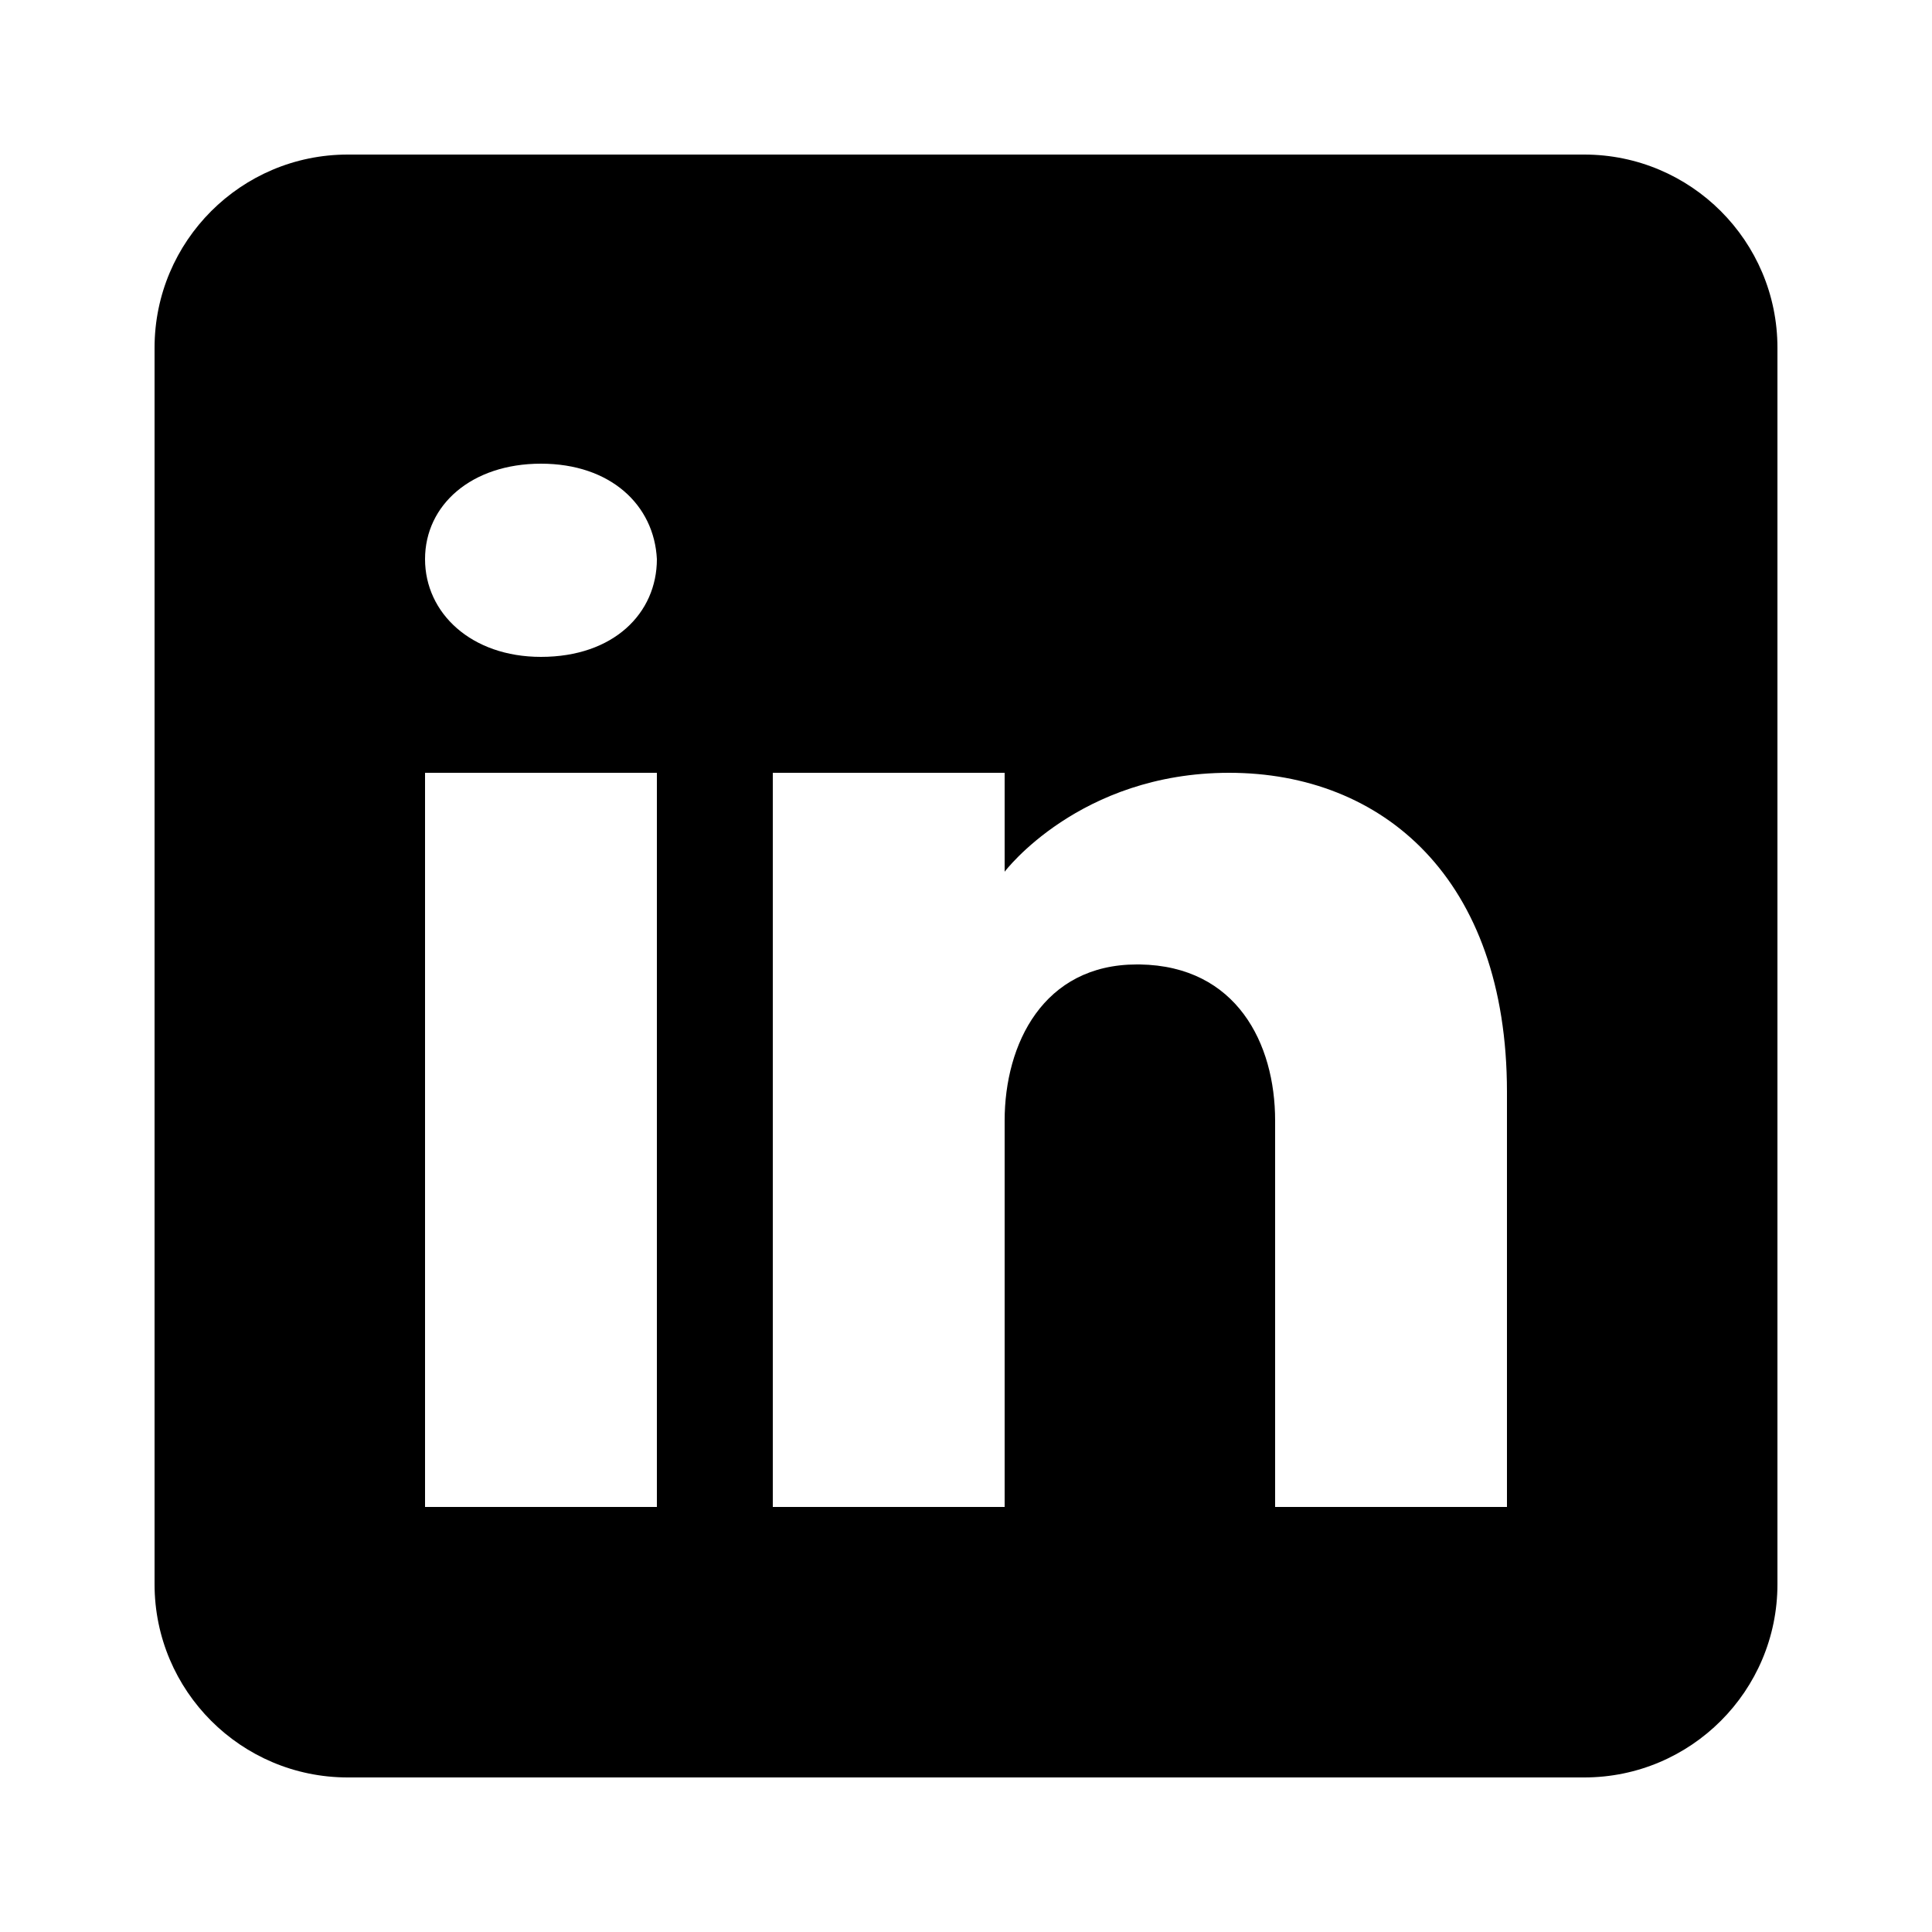
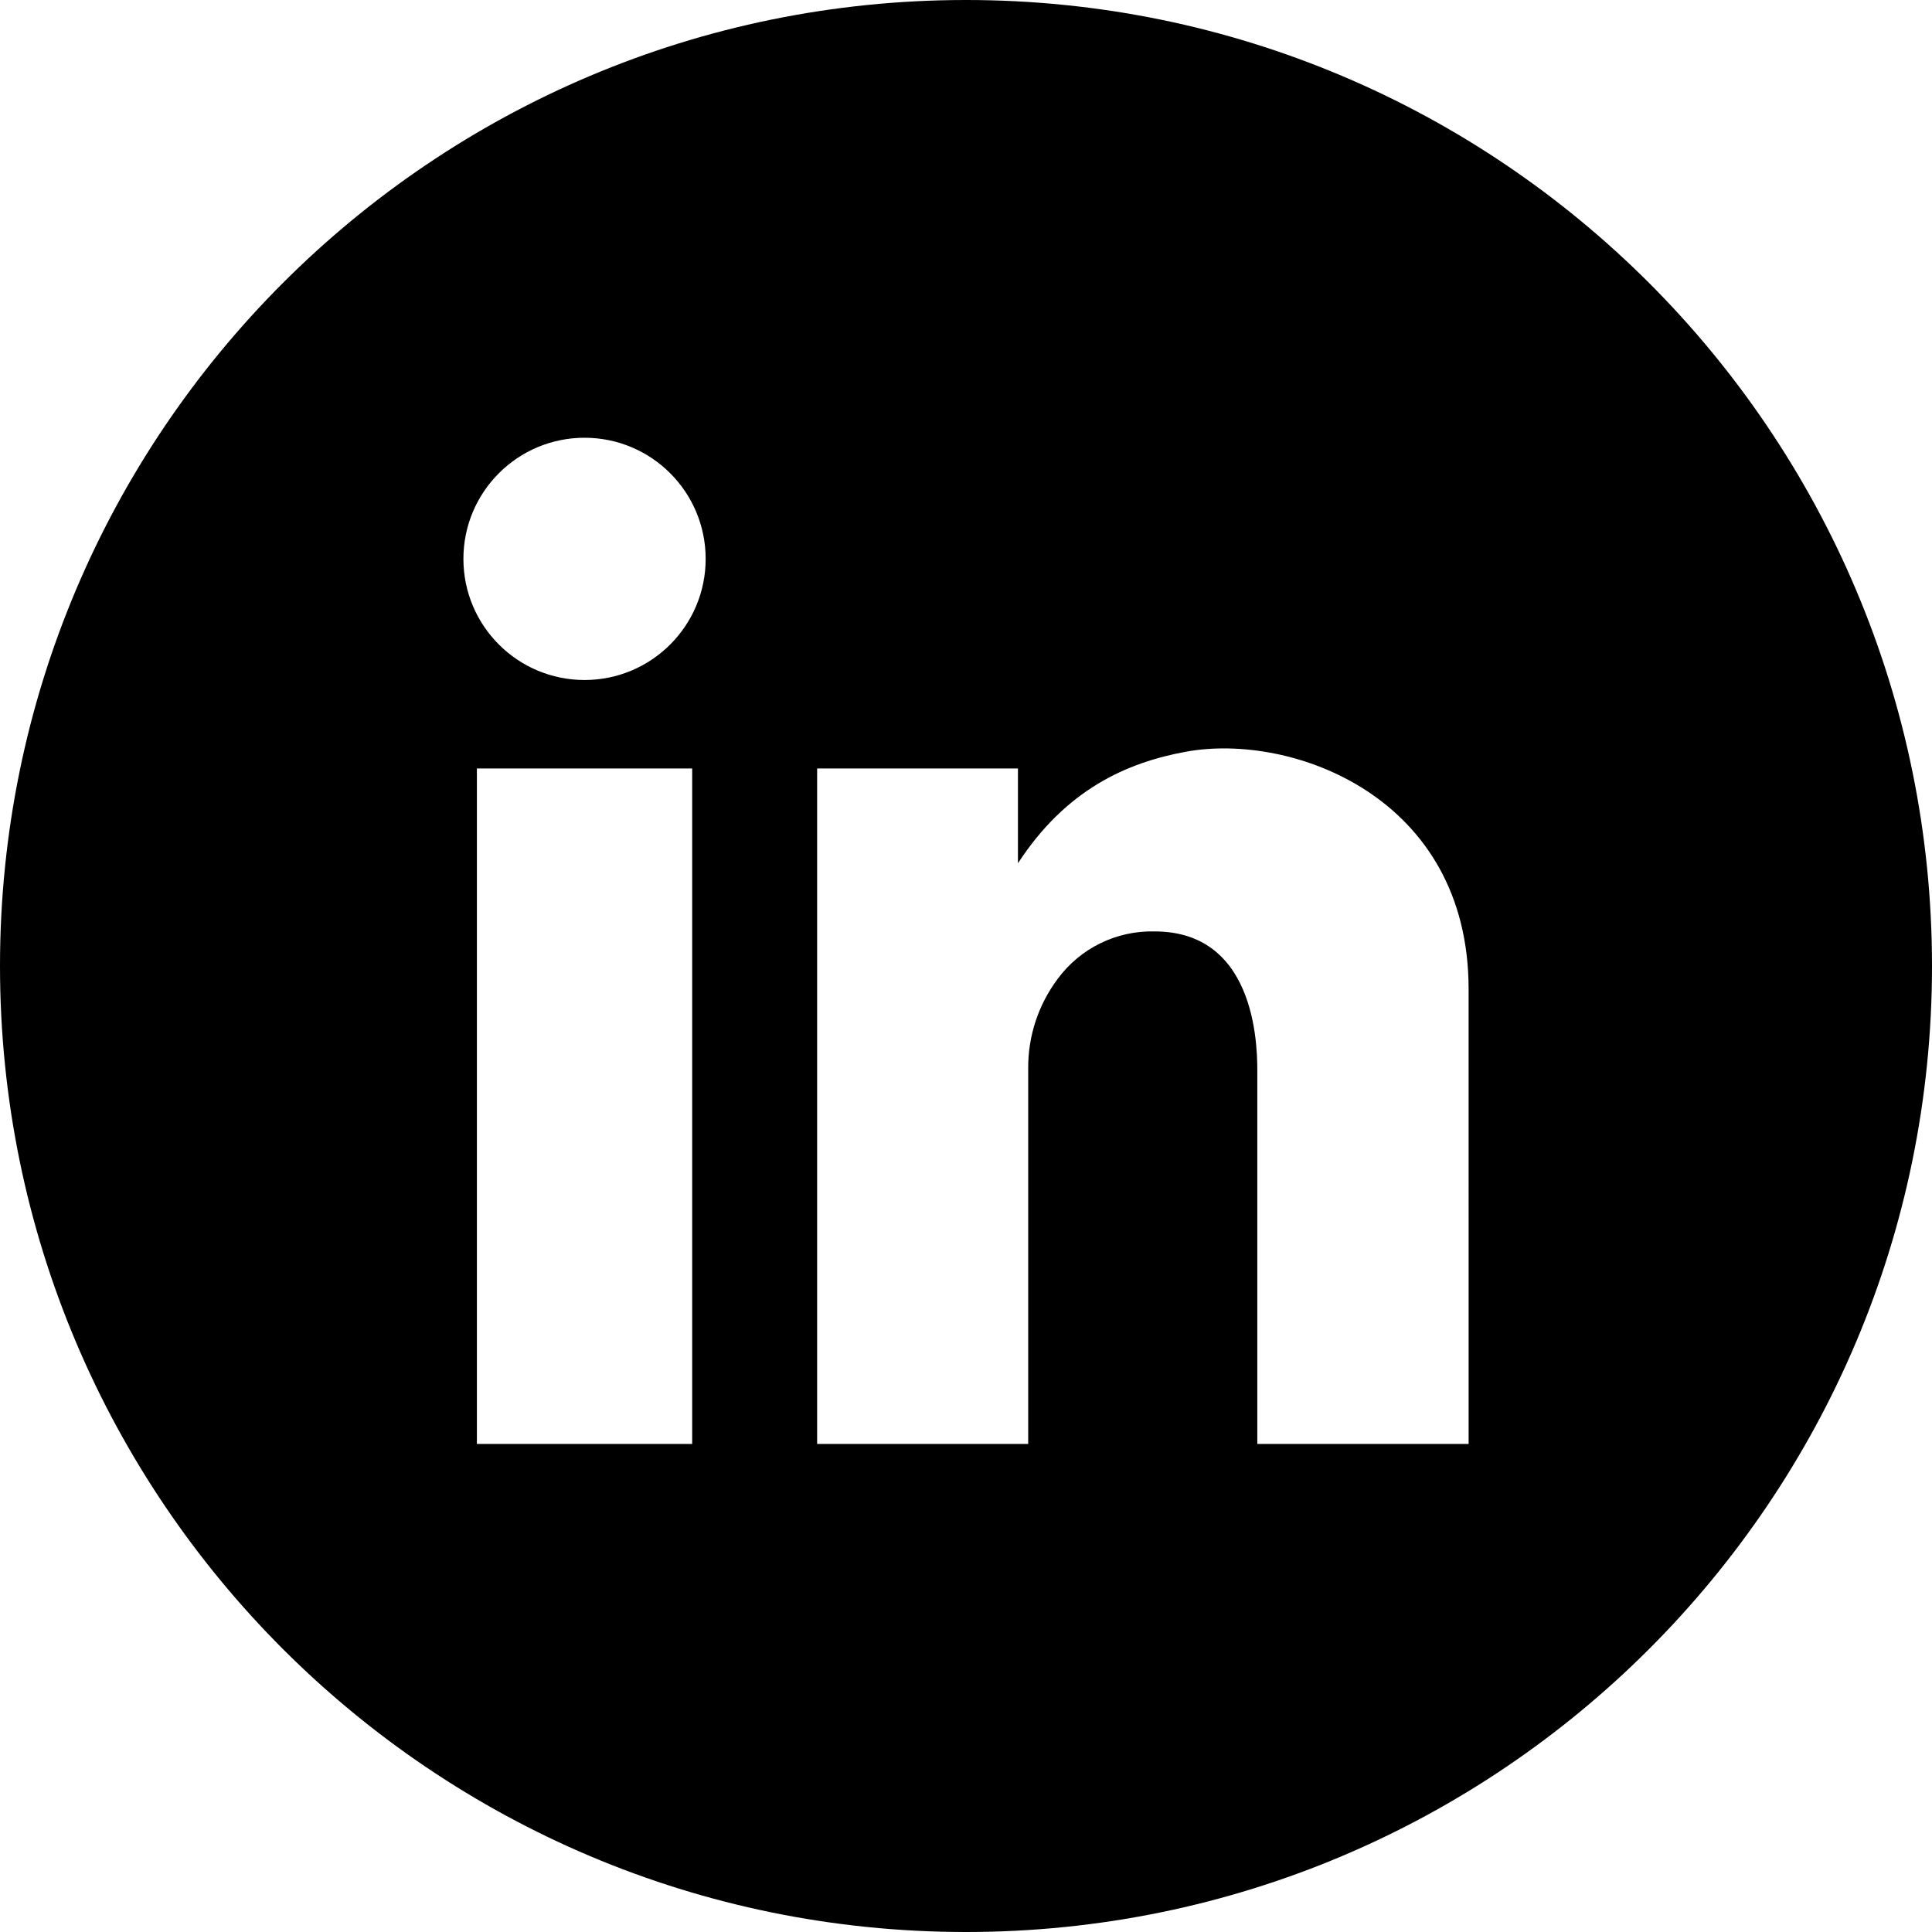
- <svg xmlns="http://www.w3.org/2000/svg" viewBox="0 0 50 50" width="50px" height="50px">
-   <path d="M41,4H9C6.24,4,4,6.24,4,9v32c0,2.76,2.24,5,5,5h32c2.76,0,5-2.24,5-5V9C46,6.24,43.76,4,41,4z M17,20v19h-6V20H17z M11,14.47c0-1.4,1.2-2.47,3-2.47s2.93,1.07,3,2.47c0,1.4-1.12,2.53-3,2.53C12.2,17,11,15.87,11,14.47z M39,39h-6c0,0,0-9.26,0-10 c0-2-1-4-3.5-4.04h-0.08C27,24.96,26,27.02,26,29c0,0.91,0,10,0,10h-6V20h6v2.56c0,0,1.93-2.56,5.81-2.56 c3.97,0,7.19,2.73,7.19,8.26V39z" />
+ <svg xmlns="http://www.w3.org/2000/svg" data-name="Layer 1" id="Layer_1" viewBox="0 0 512 512">
+   <path d="M256,0C114.615,0,0,114.615,0,256S114.615,512,256,512,512,397.385,512,256,397.385,0,256,0ZM183.435,382.667H126.381V203.653h57.054ZM154.908,180.208a32.1,32.1,0,1,1,32.1-32.1A32.1,32.1,0,0,1,154.908,180.208ZM389.2,382.667h-56l0-97.882c0-4.973.785-37.949-27.219-37.949a30.948,30.948,0,0,0-25.681,12.576,39.134,39.134,0,0,0-7.818,23.8v99.451H216.55V203.653h53.216v25.124c12.737-19.541,28.789-26.694,44.578-29.573,28.027-5.11,74.851,11.952,74.851,62.9Z" />
</svg>
